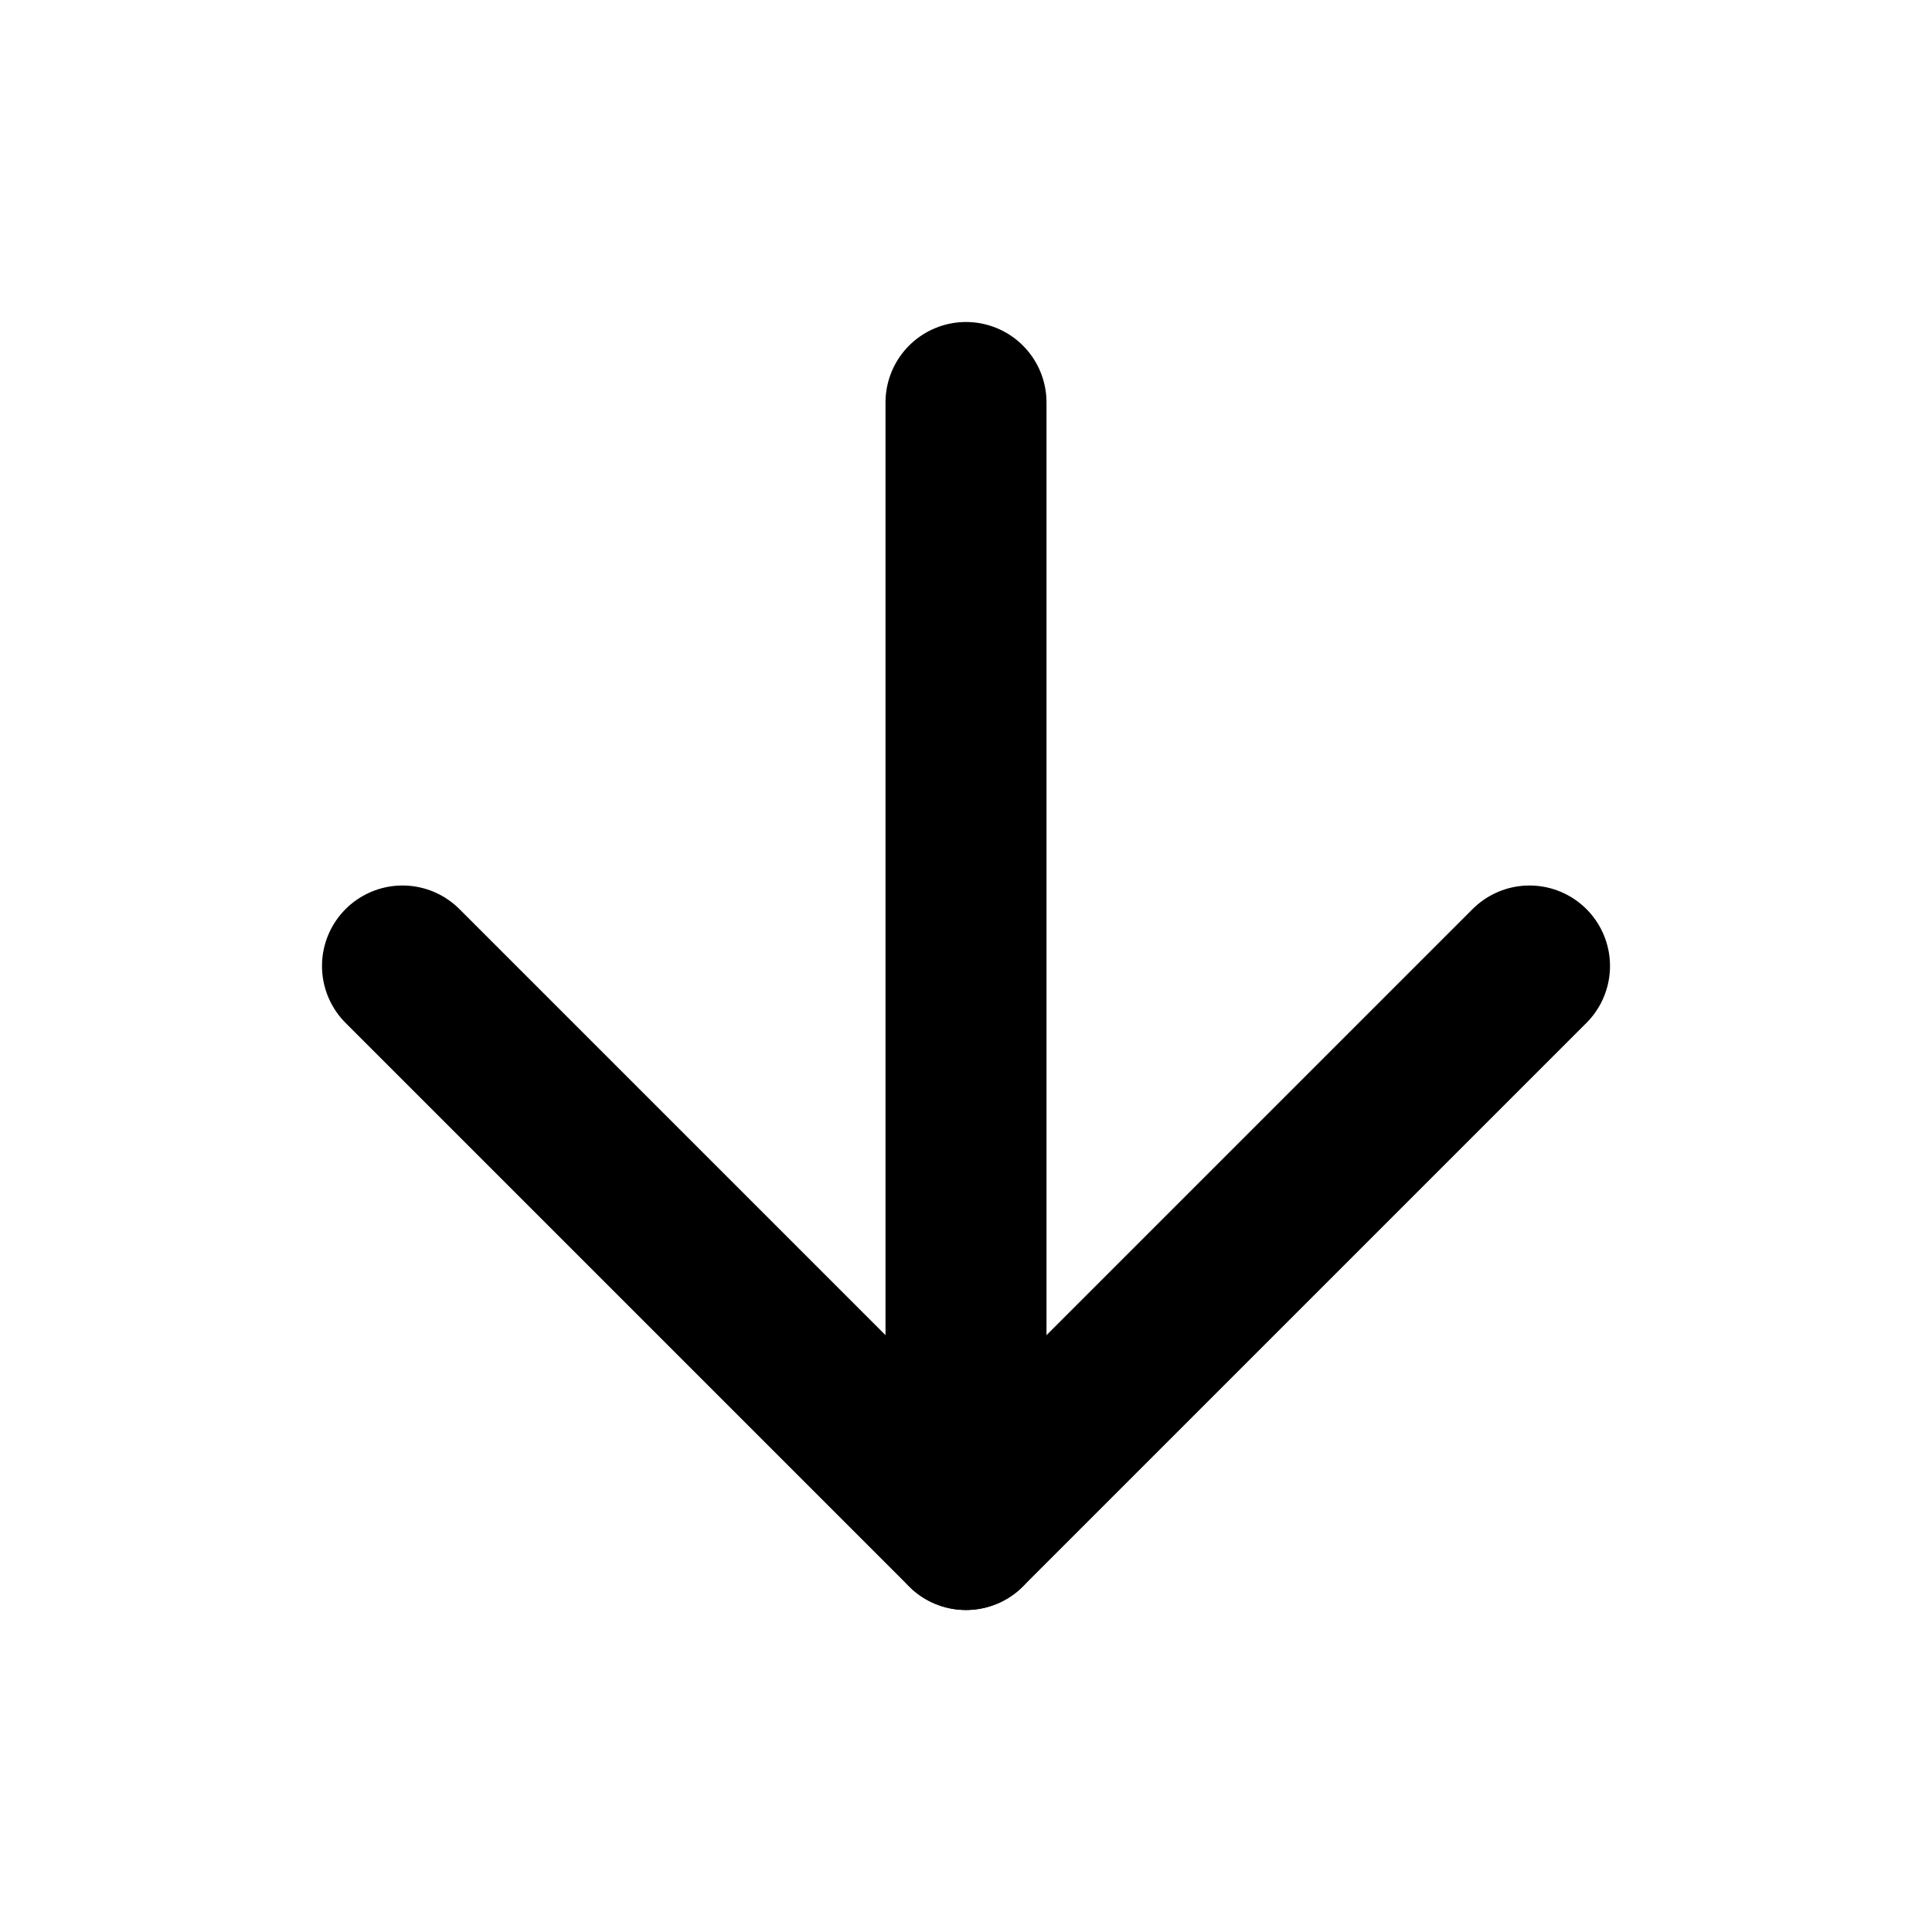
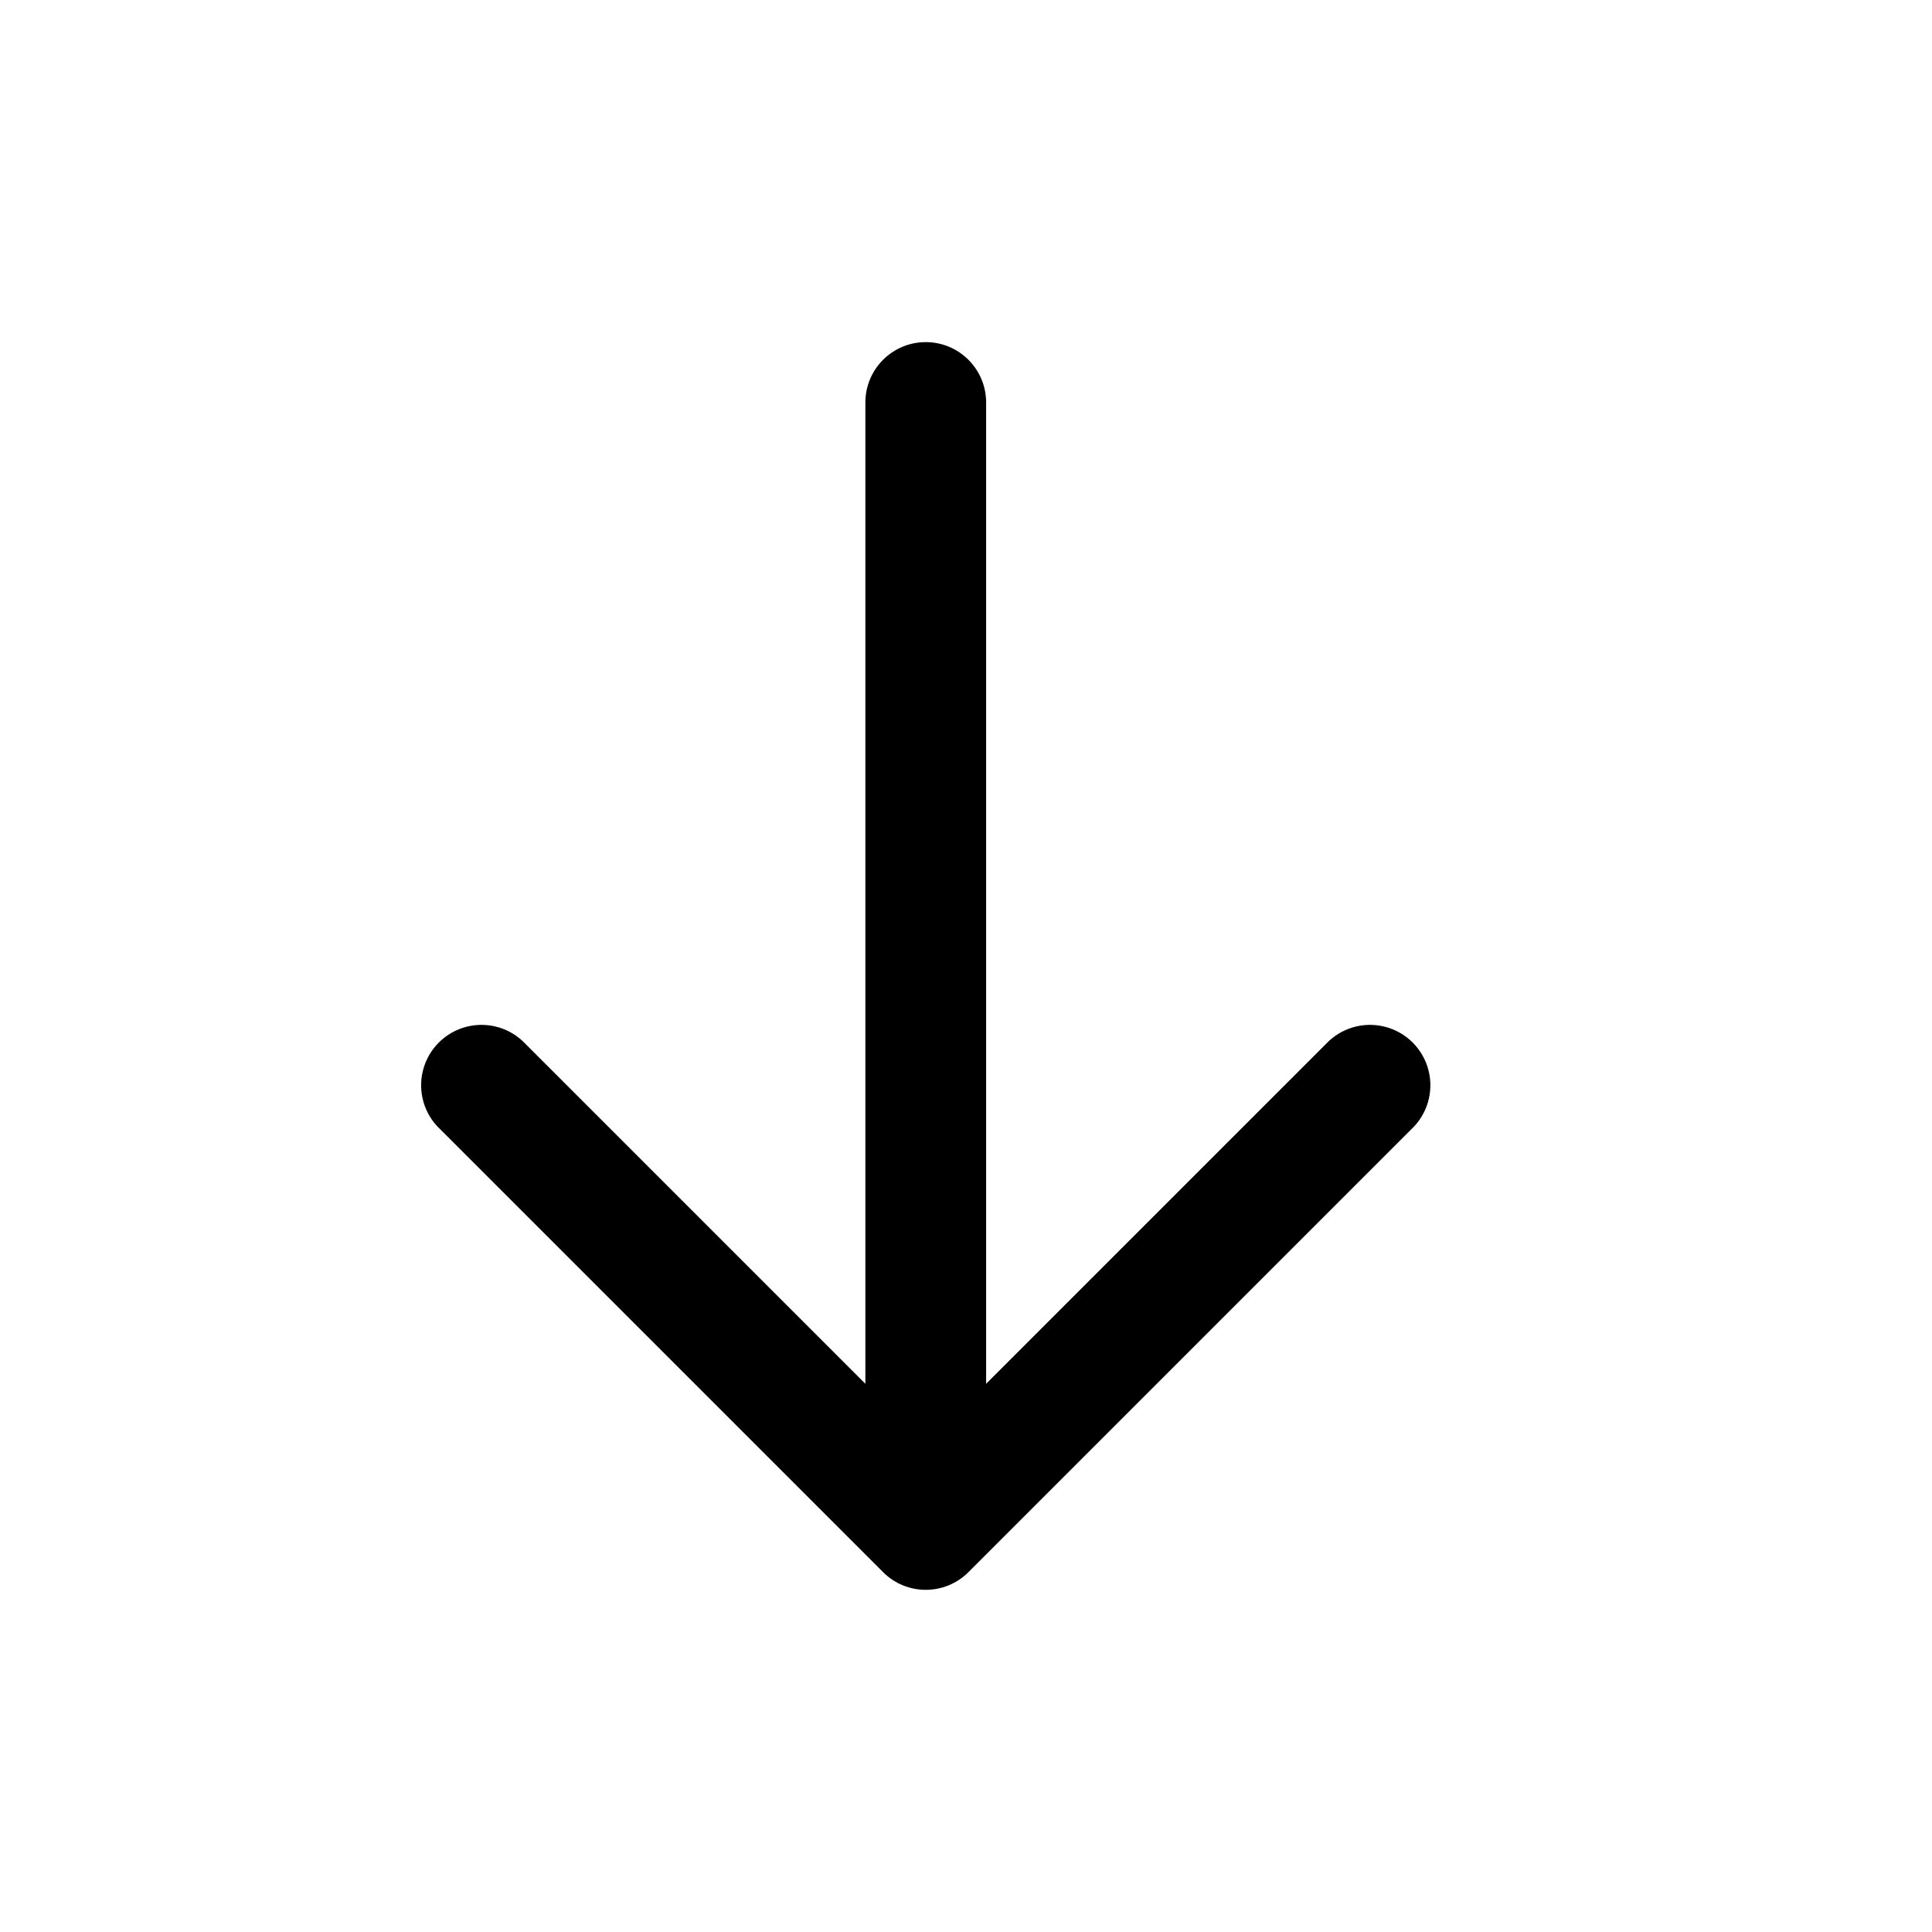
- <svg xmlns="http://www.w3.org/2000/svg" viewBox="0 0 24 24" fill="none" stroke="currentColor" stroke-width="2" stroke-linecap="round" stroke-linejoin="round" class="Icon Icon-arrow-down">
-   <line x1="12" y1="5" x2="12" y2="19" />
-   <polyline points="19 12 12 19 5 12" />
+ <svg xmlns="http://www.w3.org/2000/svg" fill="none" viewBox="0 0 24 24" class="Icon Icon-arrow-down">
+   <mask id="a" width="13" height="16" x="5" y="4" maskUnits="userSpaceOnUse" style="mask-type:alpha">
+     <path fill="currentColor" fill-rule="evenodd" d="M11.5 4.25a.75.75 0 0 1 .75.75v12.19l4.22-4.22a.75.75 0 1 1 1.06 1.06l-5.5 5.5a.75.75 0 0 1-1.06 0l-5.5-5.5a.75.75 0 1 1 1.06-1.06l4.22 4.22V5a.75.75 0 0 1 .75-.75" clip-rule="evenodd" />
+   </mask>
+   <g mask="url(#a)">
+     <path fill="currentColor" d="M0 0h24v24H0z" />
+   </g>
</svg>
